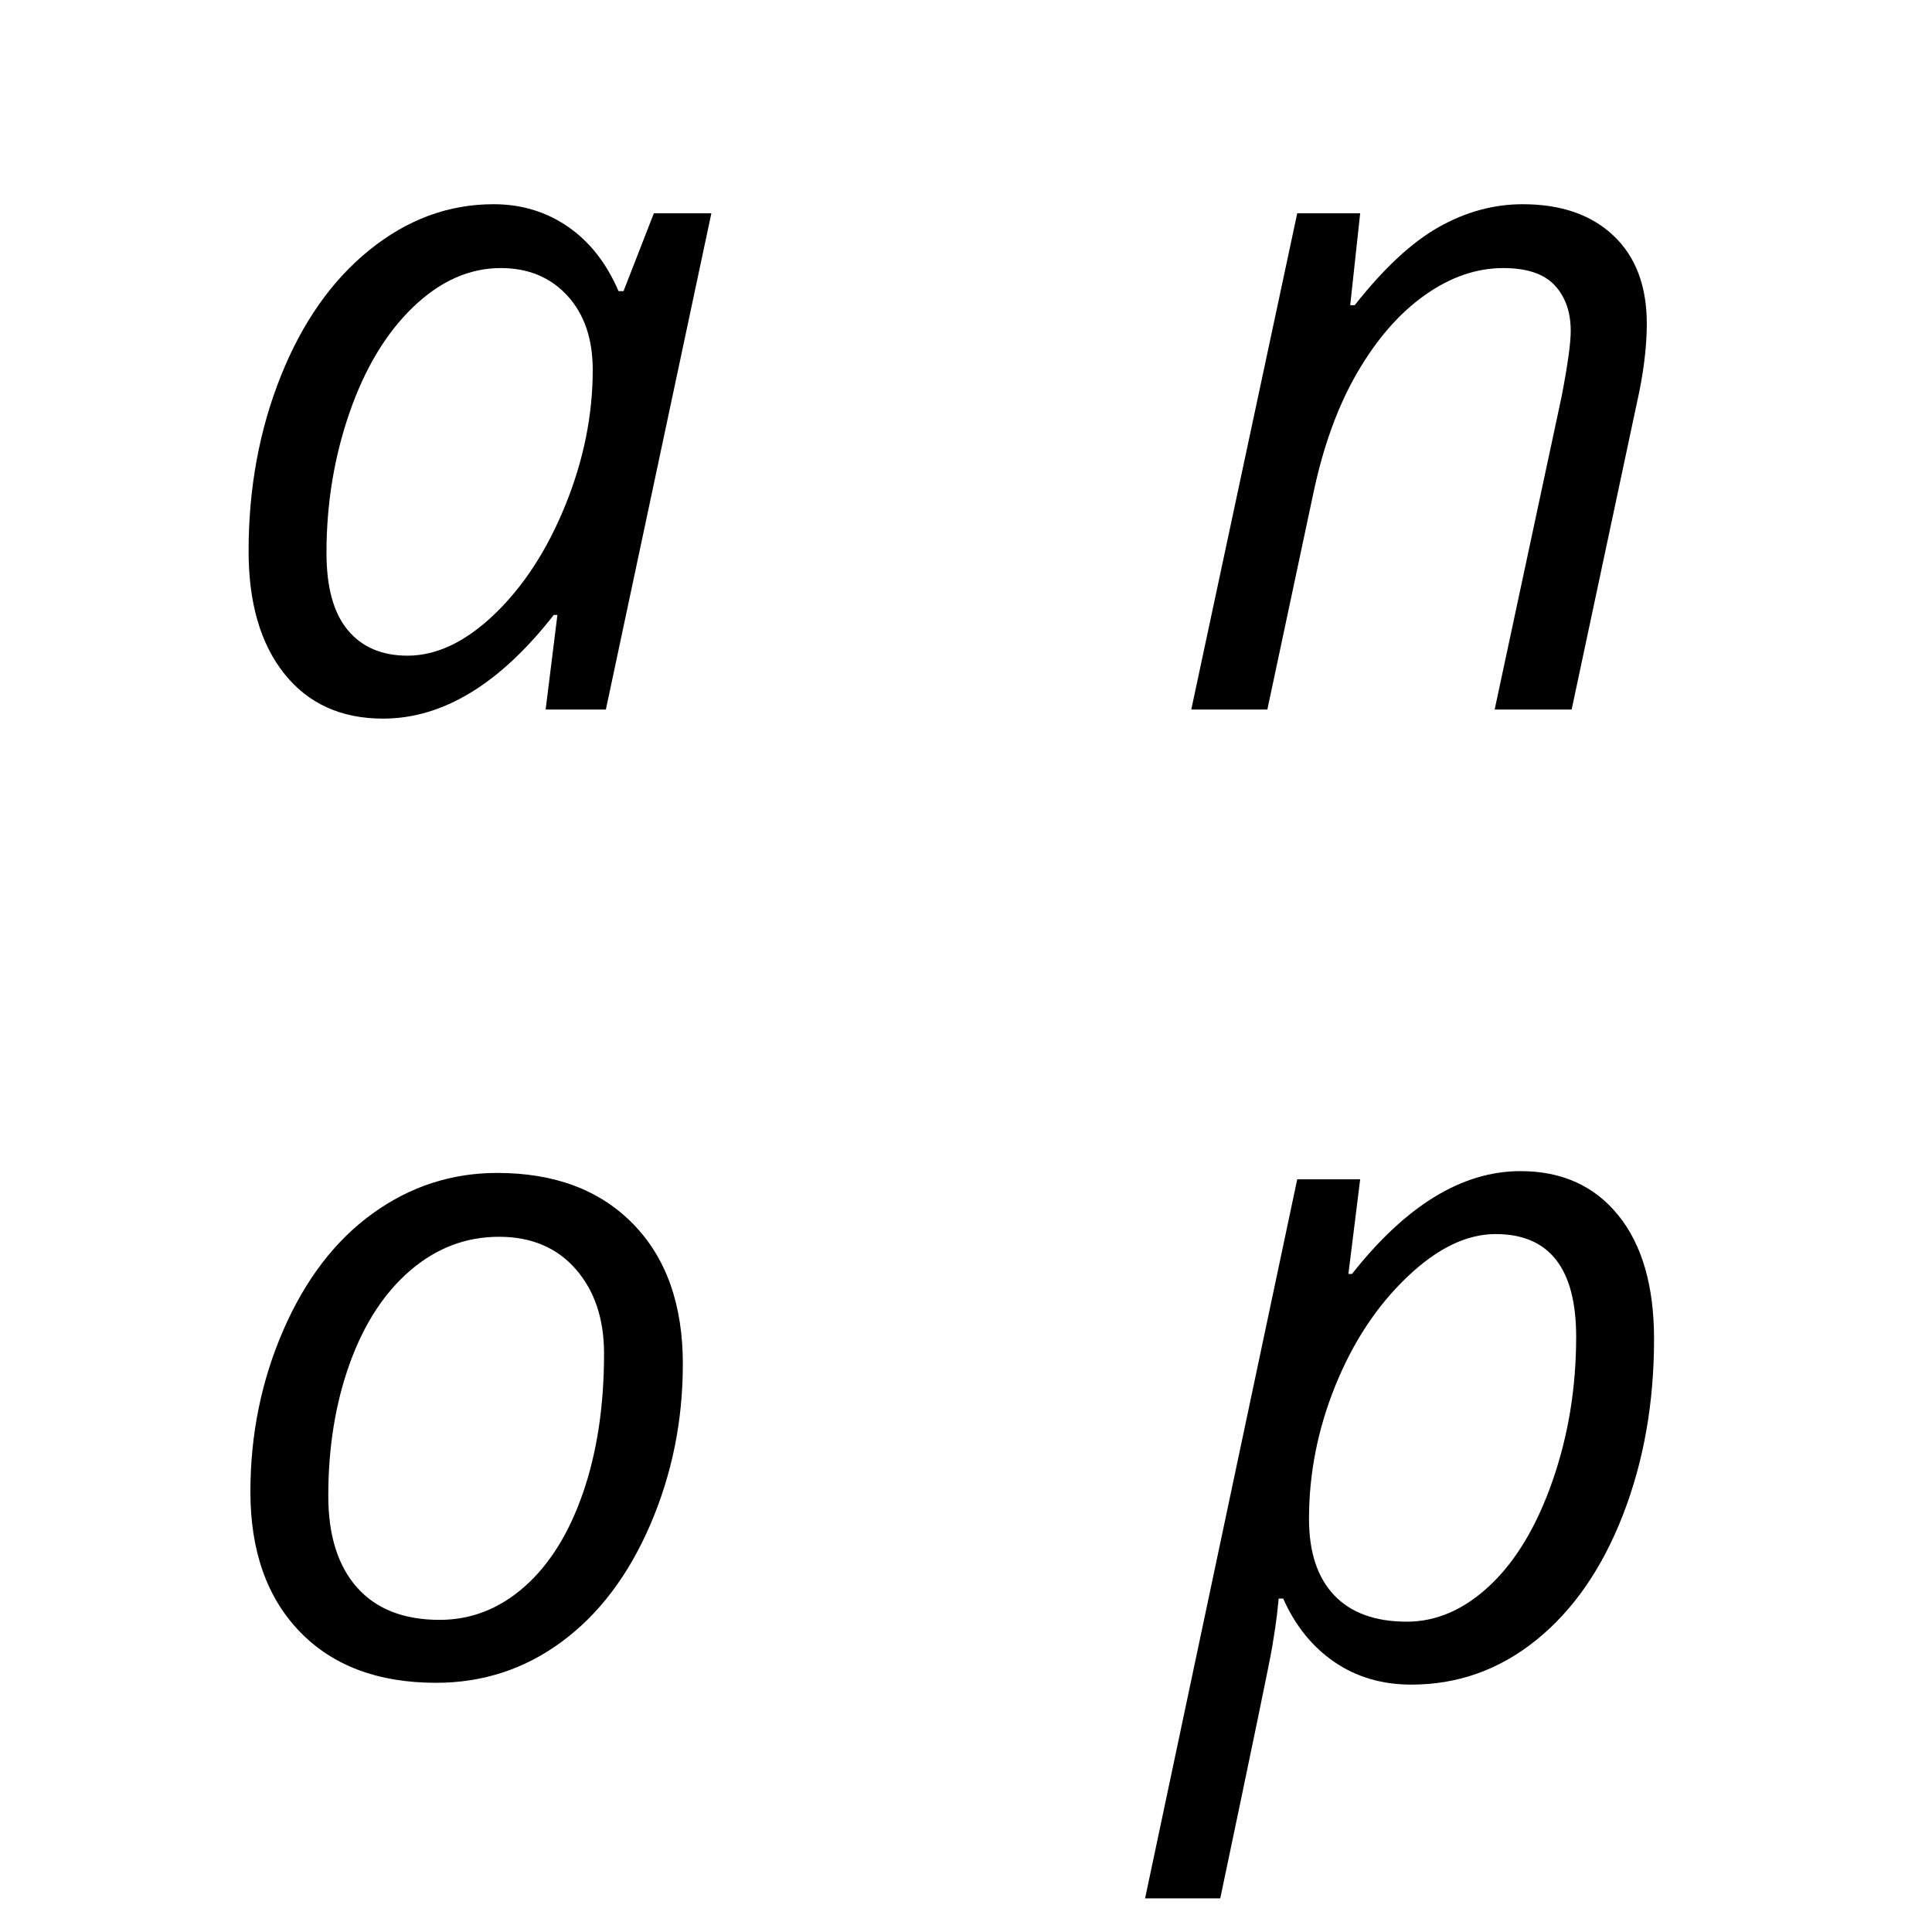
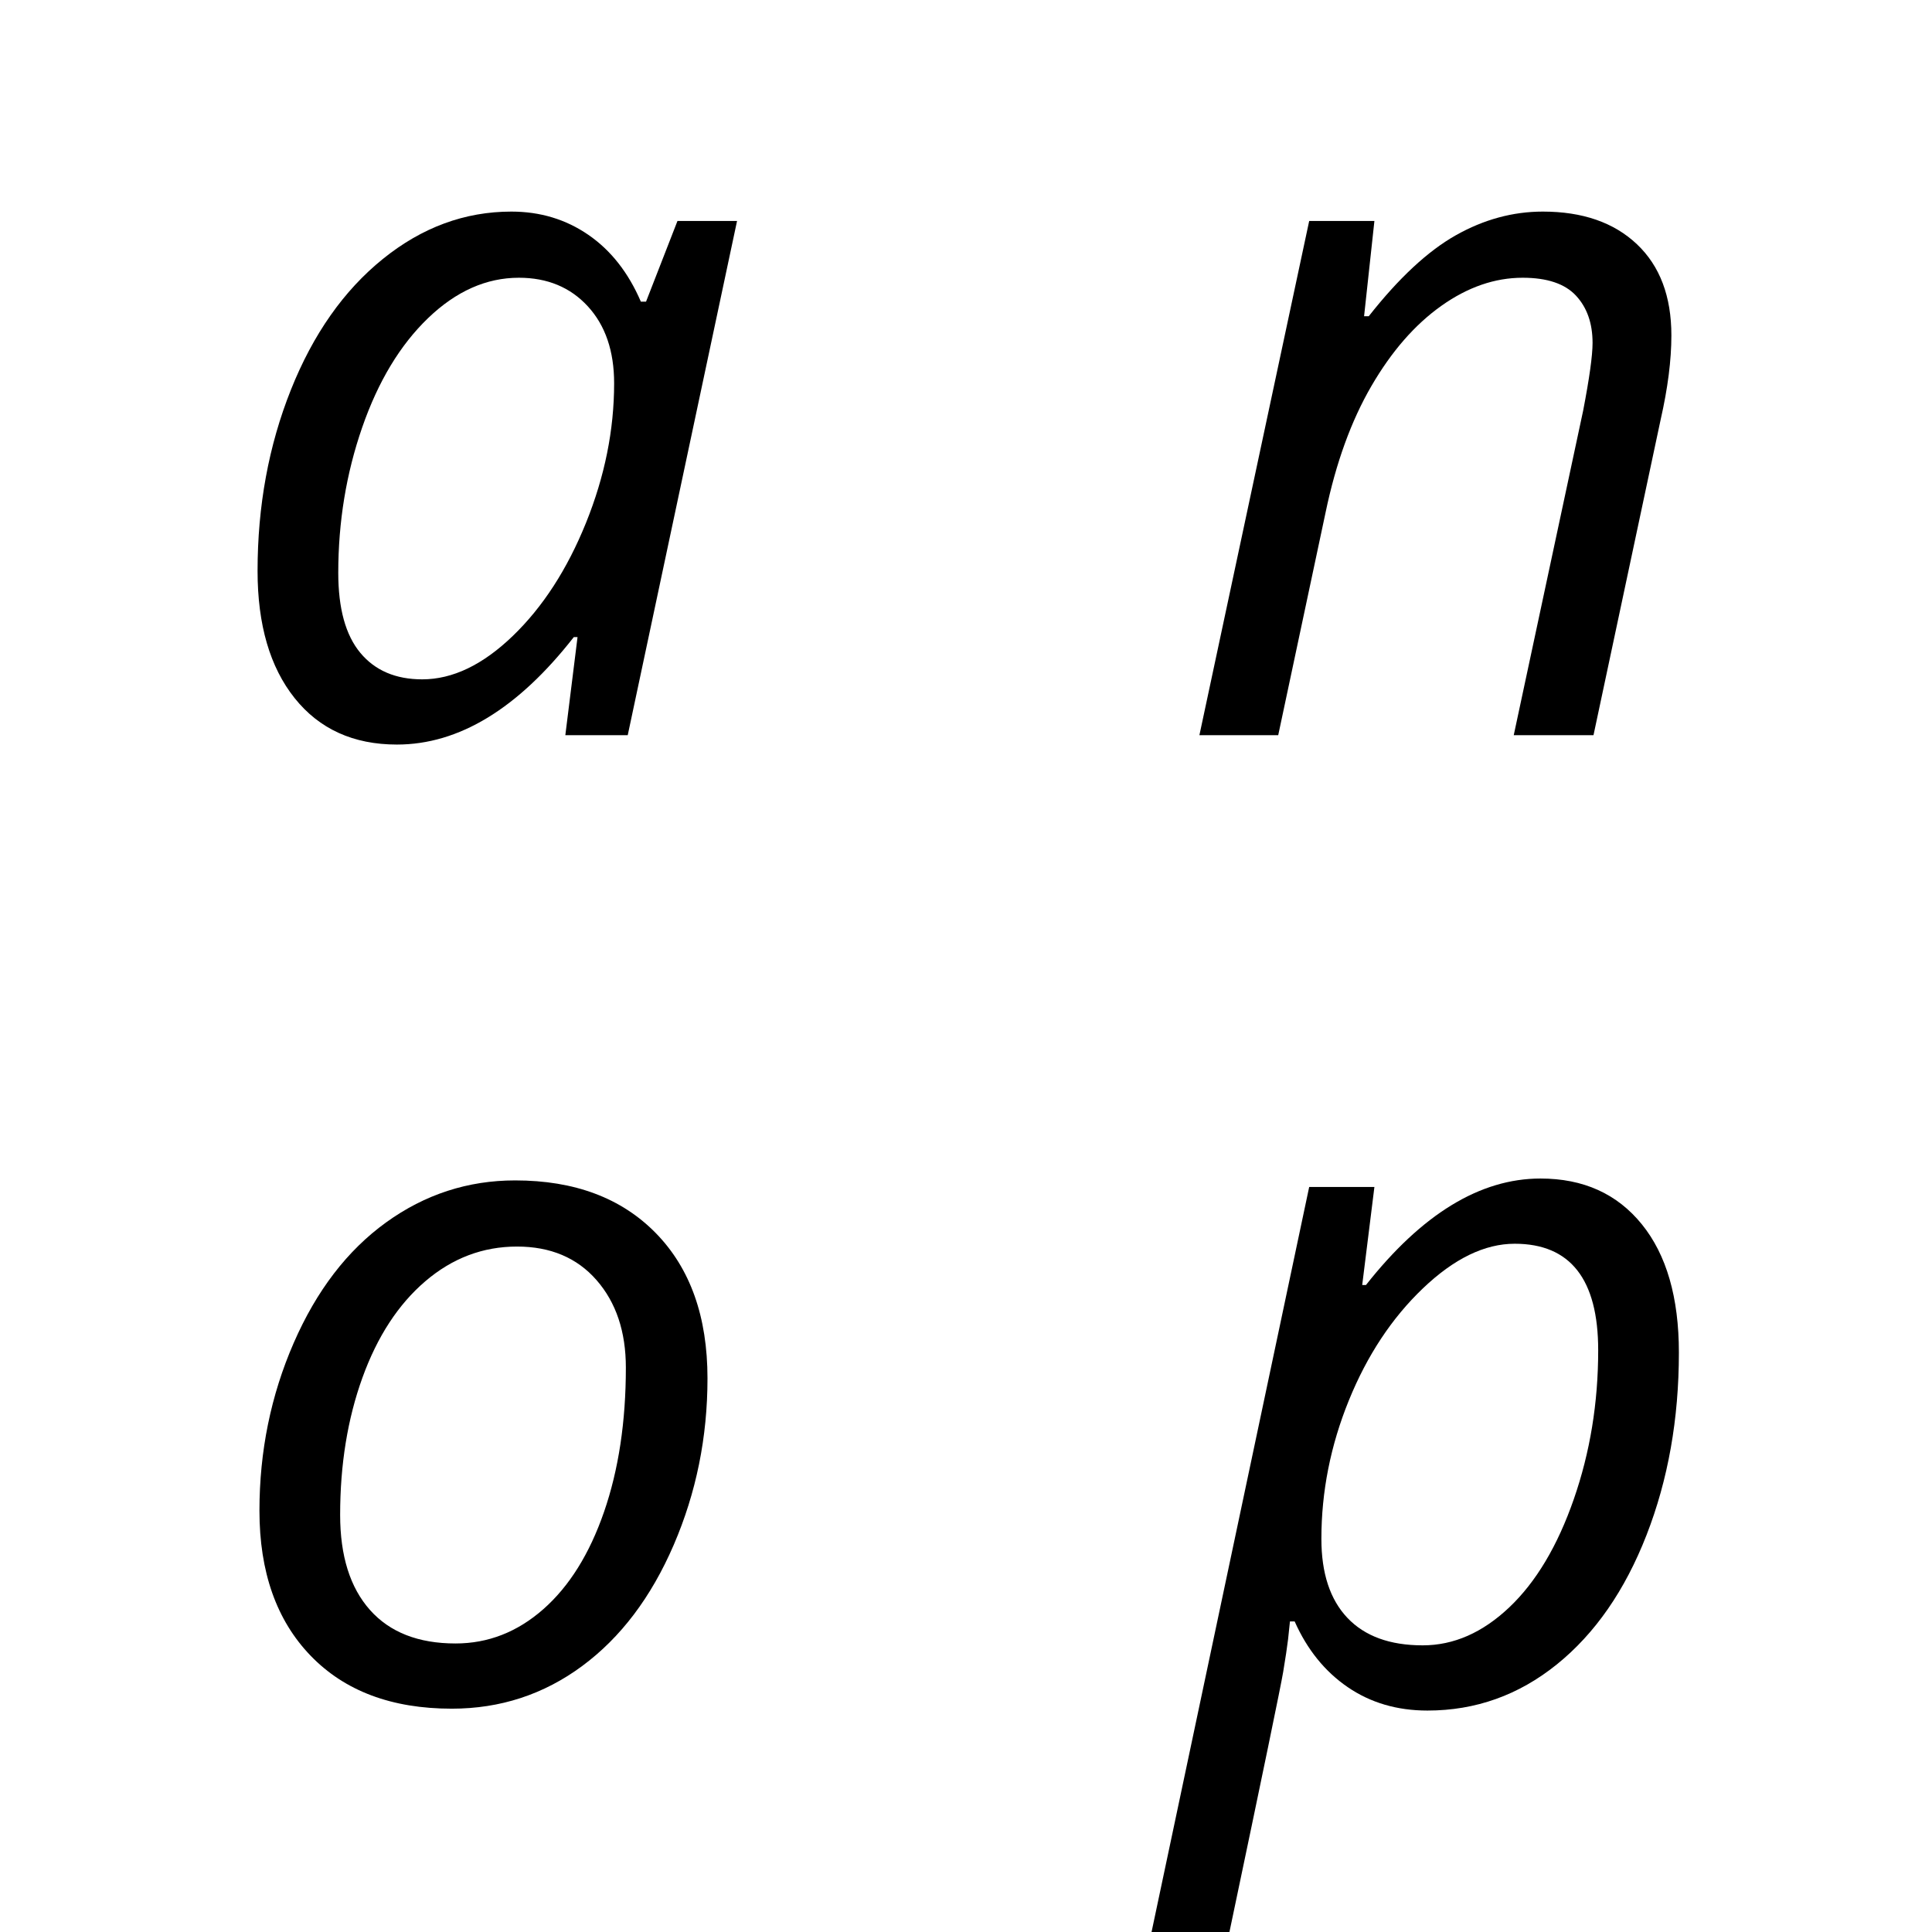
<svg xmlns="http://www.w3.org/2000/svg" height="512" width="512">
  <style>
- path { fill: black; fill-rule: nonzero }
+ path { fill: black; fill-rule: nonzero; }
</style>
  <g>
-     <g transform="translate(0.00, 0.00) scale(0.12) translate(451.00, 1567.00) scale(1, -1)">
+     <g transform="translate(0, 0) scale(0.1243322) translate(451, 1567) scale(1, -1)">
      <path d="M639,1116 q92,0,164,-49.5 q72,-49.5,112,-142.5 l11,0 l67,172 l127,0 l-233,-1096 l-133,0 l26,209 l-8,0 q-179,-229,-377,-229 q-139,0,-218,99 q-79,99,-79,271 q0,208,71,386 q71,178,196,279 q125,101,274,101 z M449,119 q97,0,193,92.5 q96,92.5,156,241 q60,148.5,60,297.5 q0,103,-56,164 q-56,61,-147,61 q-104,0,-193.5,-86 q-89.5,-86,-140.5,-233 q-51,-147,-51,-310 q0,-114,47,-170.5 q47,-56.5,132,-56.5 z" />
    </g>
-     <g transform="translate(256.00, 0.00) scale(0.12) translate(438.50, 1567.00) scale(1, -1)">
+     <g transform="translate(256, 0) scale(0.1243322) translate(438.5, 1567) scale(1, -1)">
      <path d="M729,0 l148,692 q20,104,20,144 q0,63,-35.5,101 q-35.5,38,-113.5,38 q-89,0,-173.5,-60 q-84.5,-60,-149,-171 q-64.5,-111,-97.5,-269 l-101,-475 l-168,0 l234,1096 l139,0 l-22,-203 l10,0 q96,122,185.5,172.5 q89.5,50.5,185.5,50.5 q127,0,200.5,-69.5 q73.5,-69.5,73.5,-194.5 q0,-79,-23,-180 l-143,-672 l-170,-0 z" />
    </g>
-     <g transform="translate(0.00, 256.00) scale(0.12) translate(455.00, 1567.00) scale(1, -1)">
+     <g transform="translate(0, 256) scale(0.1243322) translate(455, 1567) scale(1, -1)">
      <path d="M643,1110 q190,0,300,-112.5 q110,-112.5,110,-309.5 q0,-188,-72,-355 q-72,-167,-195,-258 q-123,-91,-278,-91 q-192,0,-301,113 q-109,113,-109,309 q0,190,73,357.5 q73,167.5,197,257 q124,89.5,275,89.5 z M879,711 q0,115,-62.5,186.5 q-62.5,71.5,-169.5,71.5 q-109,0,-195.5,-74 q-86.5,-74,-134,-205.5 q-47.5,-131.5,-47.5,-292.5 q0,-131,63.5,-202.5 q63.5,-71.5,182.5,-71.5 q104,0,187,73 q83,73,129.5,207.5 q46.5,134.5,46.5,307.5 z" />
    </g>
-     <g transform="translate(256.00, 256.00) scale(0.12) translate(438.50, 1567.00) scale(1, -1)">
+     <g transform="translate(256, 256) scale(0.1243322) translate(438.5, 1567) scale(1, -1)">
      <path d="M545,-20 q-97,0,-170,50 q-73,50,-113,140 l-10,0 l-4,-38 q-3,-25,-10.5,-70 q-7.5,-45,-114.5,-554 l-166,0 l336,1588 l139,0 l-26,-209 l8,0 q179,227,372,227 q137,0,216,-97.5 q79,-97.5,79,-273.5 q0,-212,-69,-389 q-69,-177,-191,-275.5 q-122,-98.5,-276,-98.5 z M731,975 q-96,0,-195.5,-95 q-99.5,-95,-158,-239 q-58.5,-144,-58.5,-295 q0,-110,55.5,-168.5 q55.5,-58.5,160.5,-58.5 q99,0,184.5,81 q85.5,81,137.5,230.5 q52,149.5,52,317.5 q0,227,-178,227 z" />
    </g>
  </g>
</svg>
